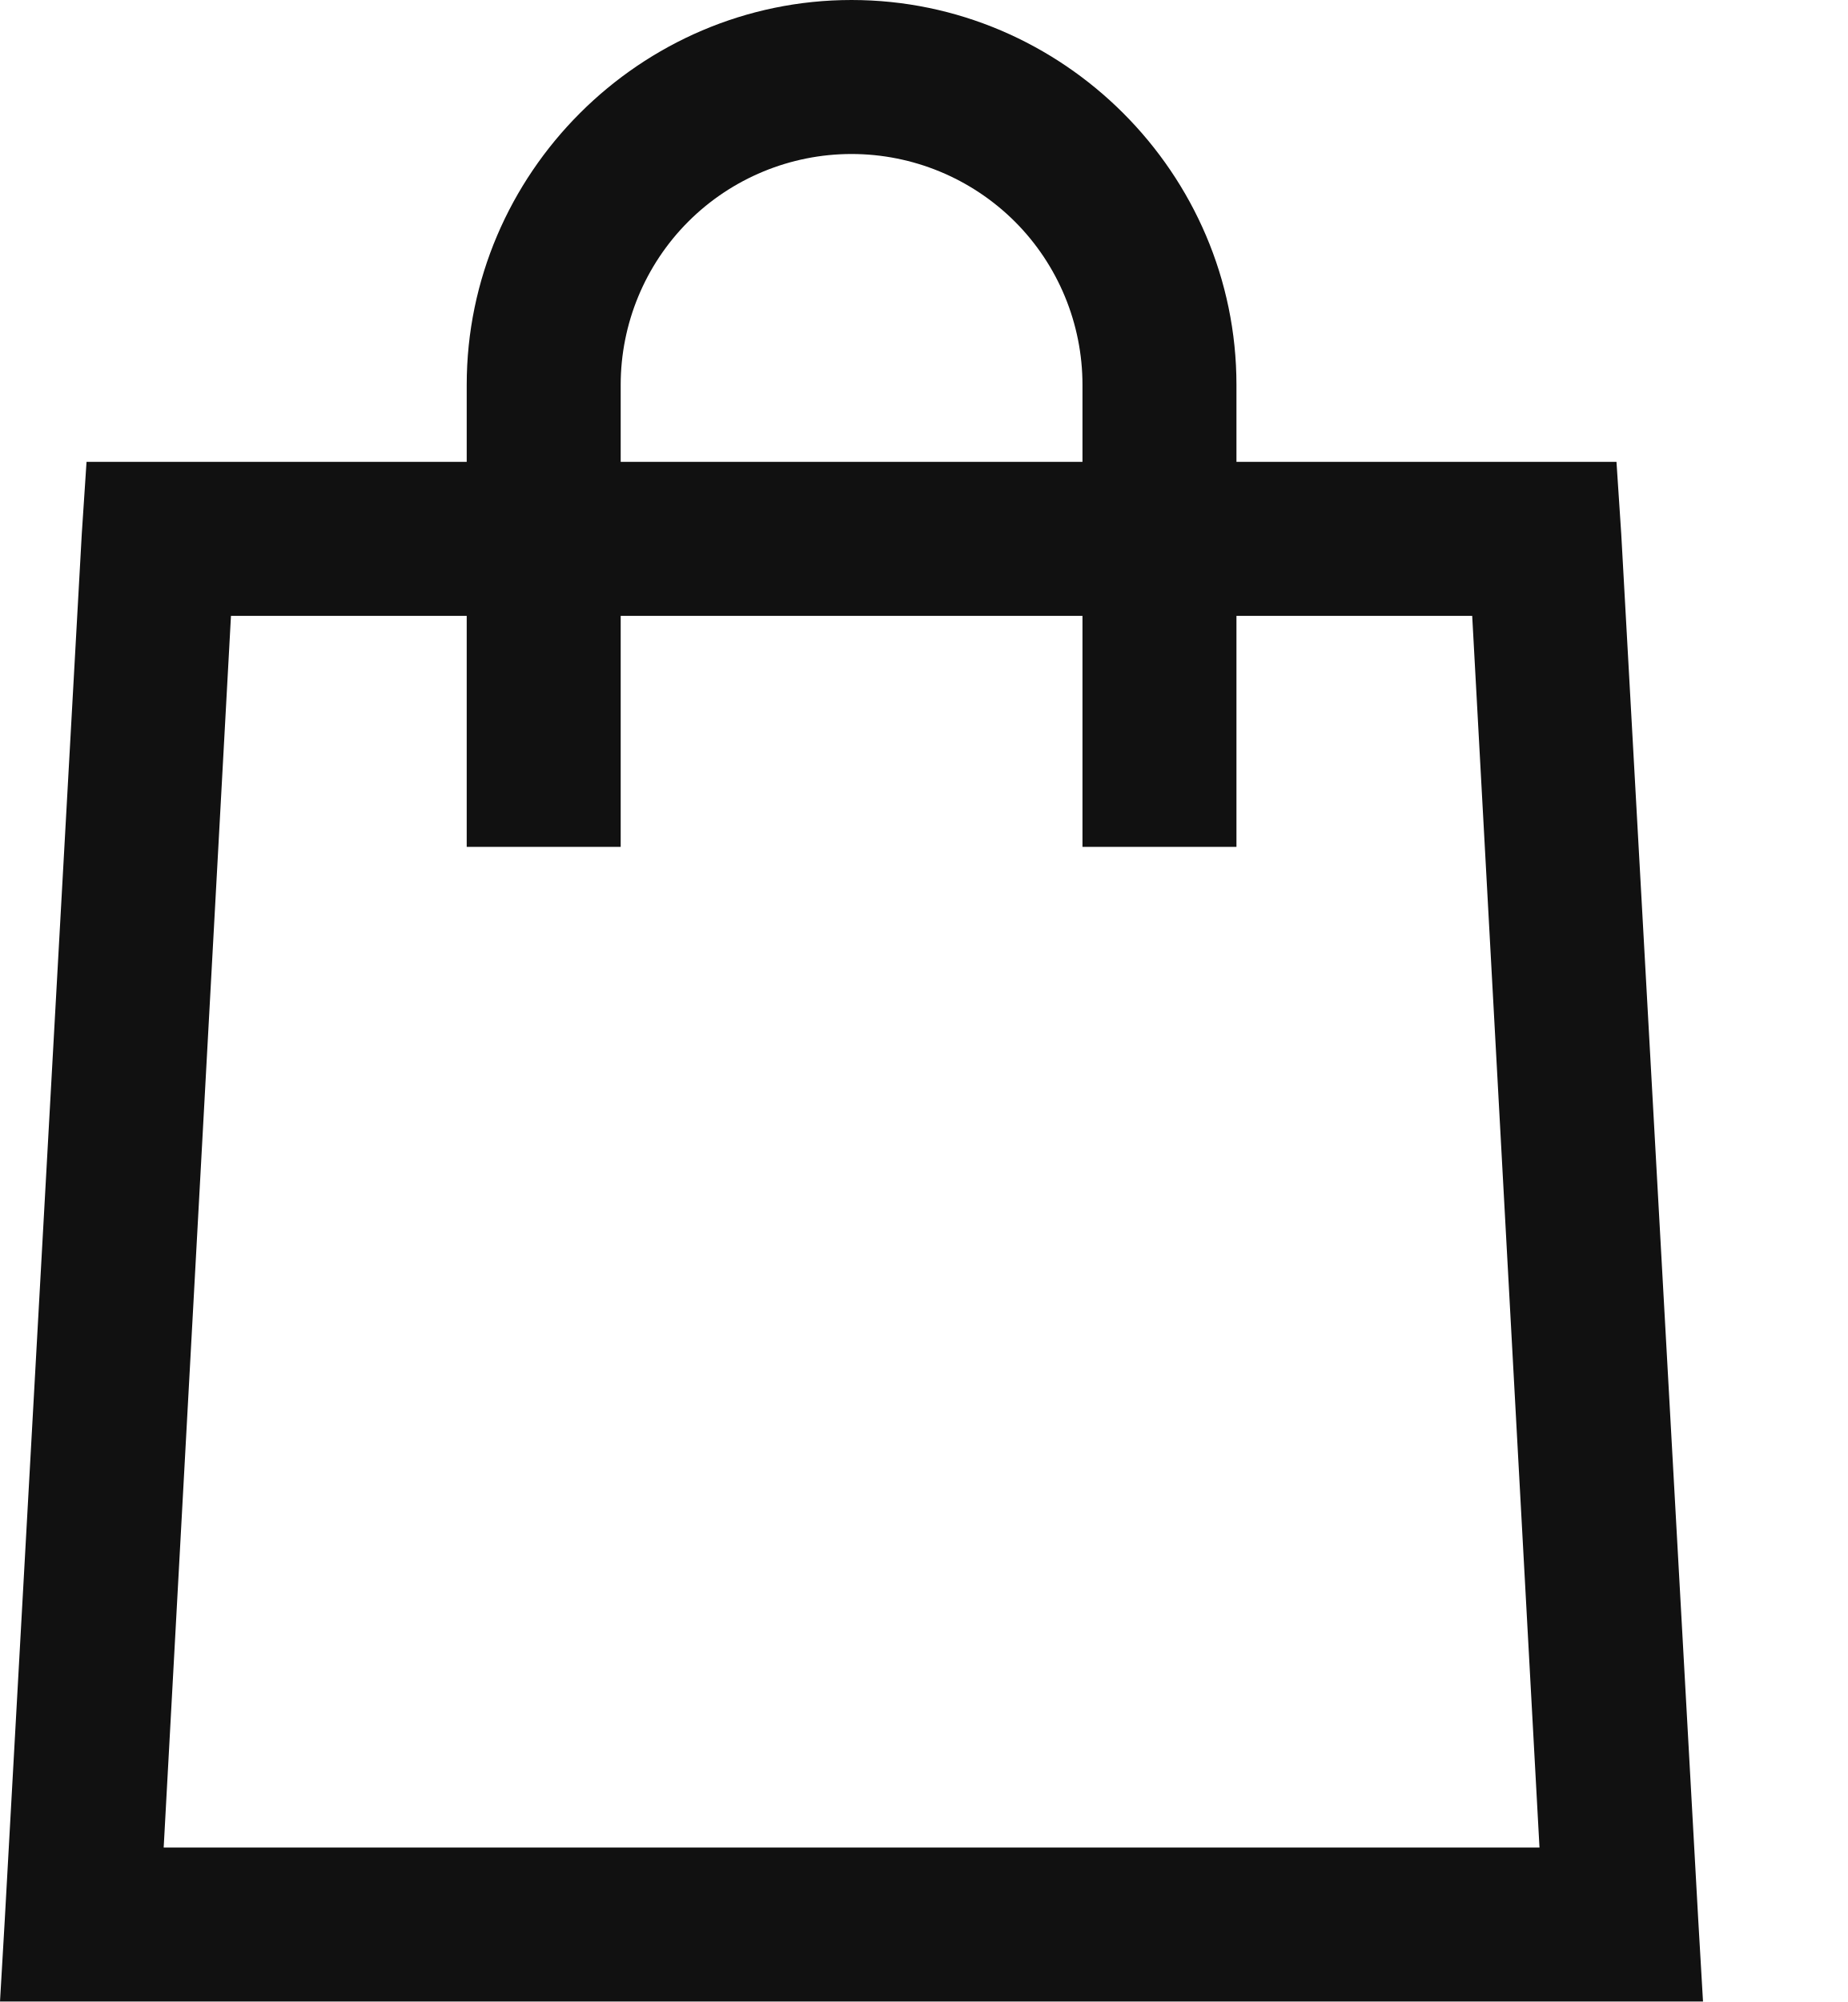
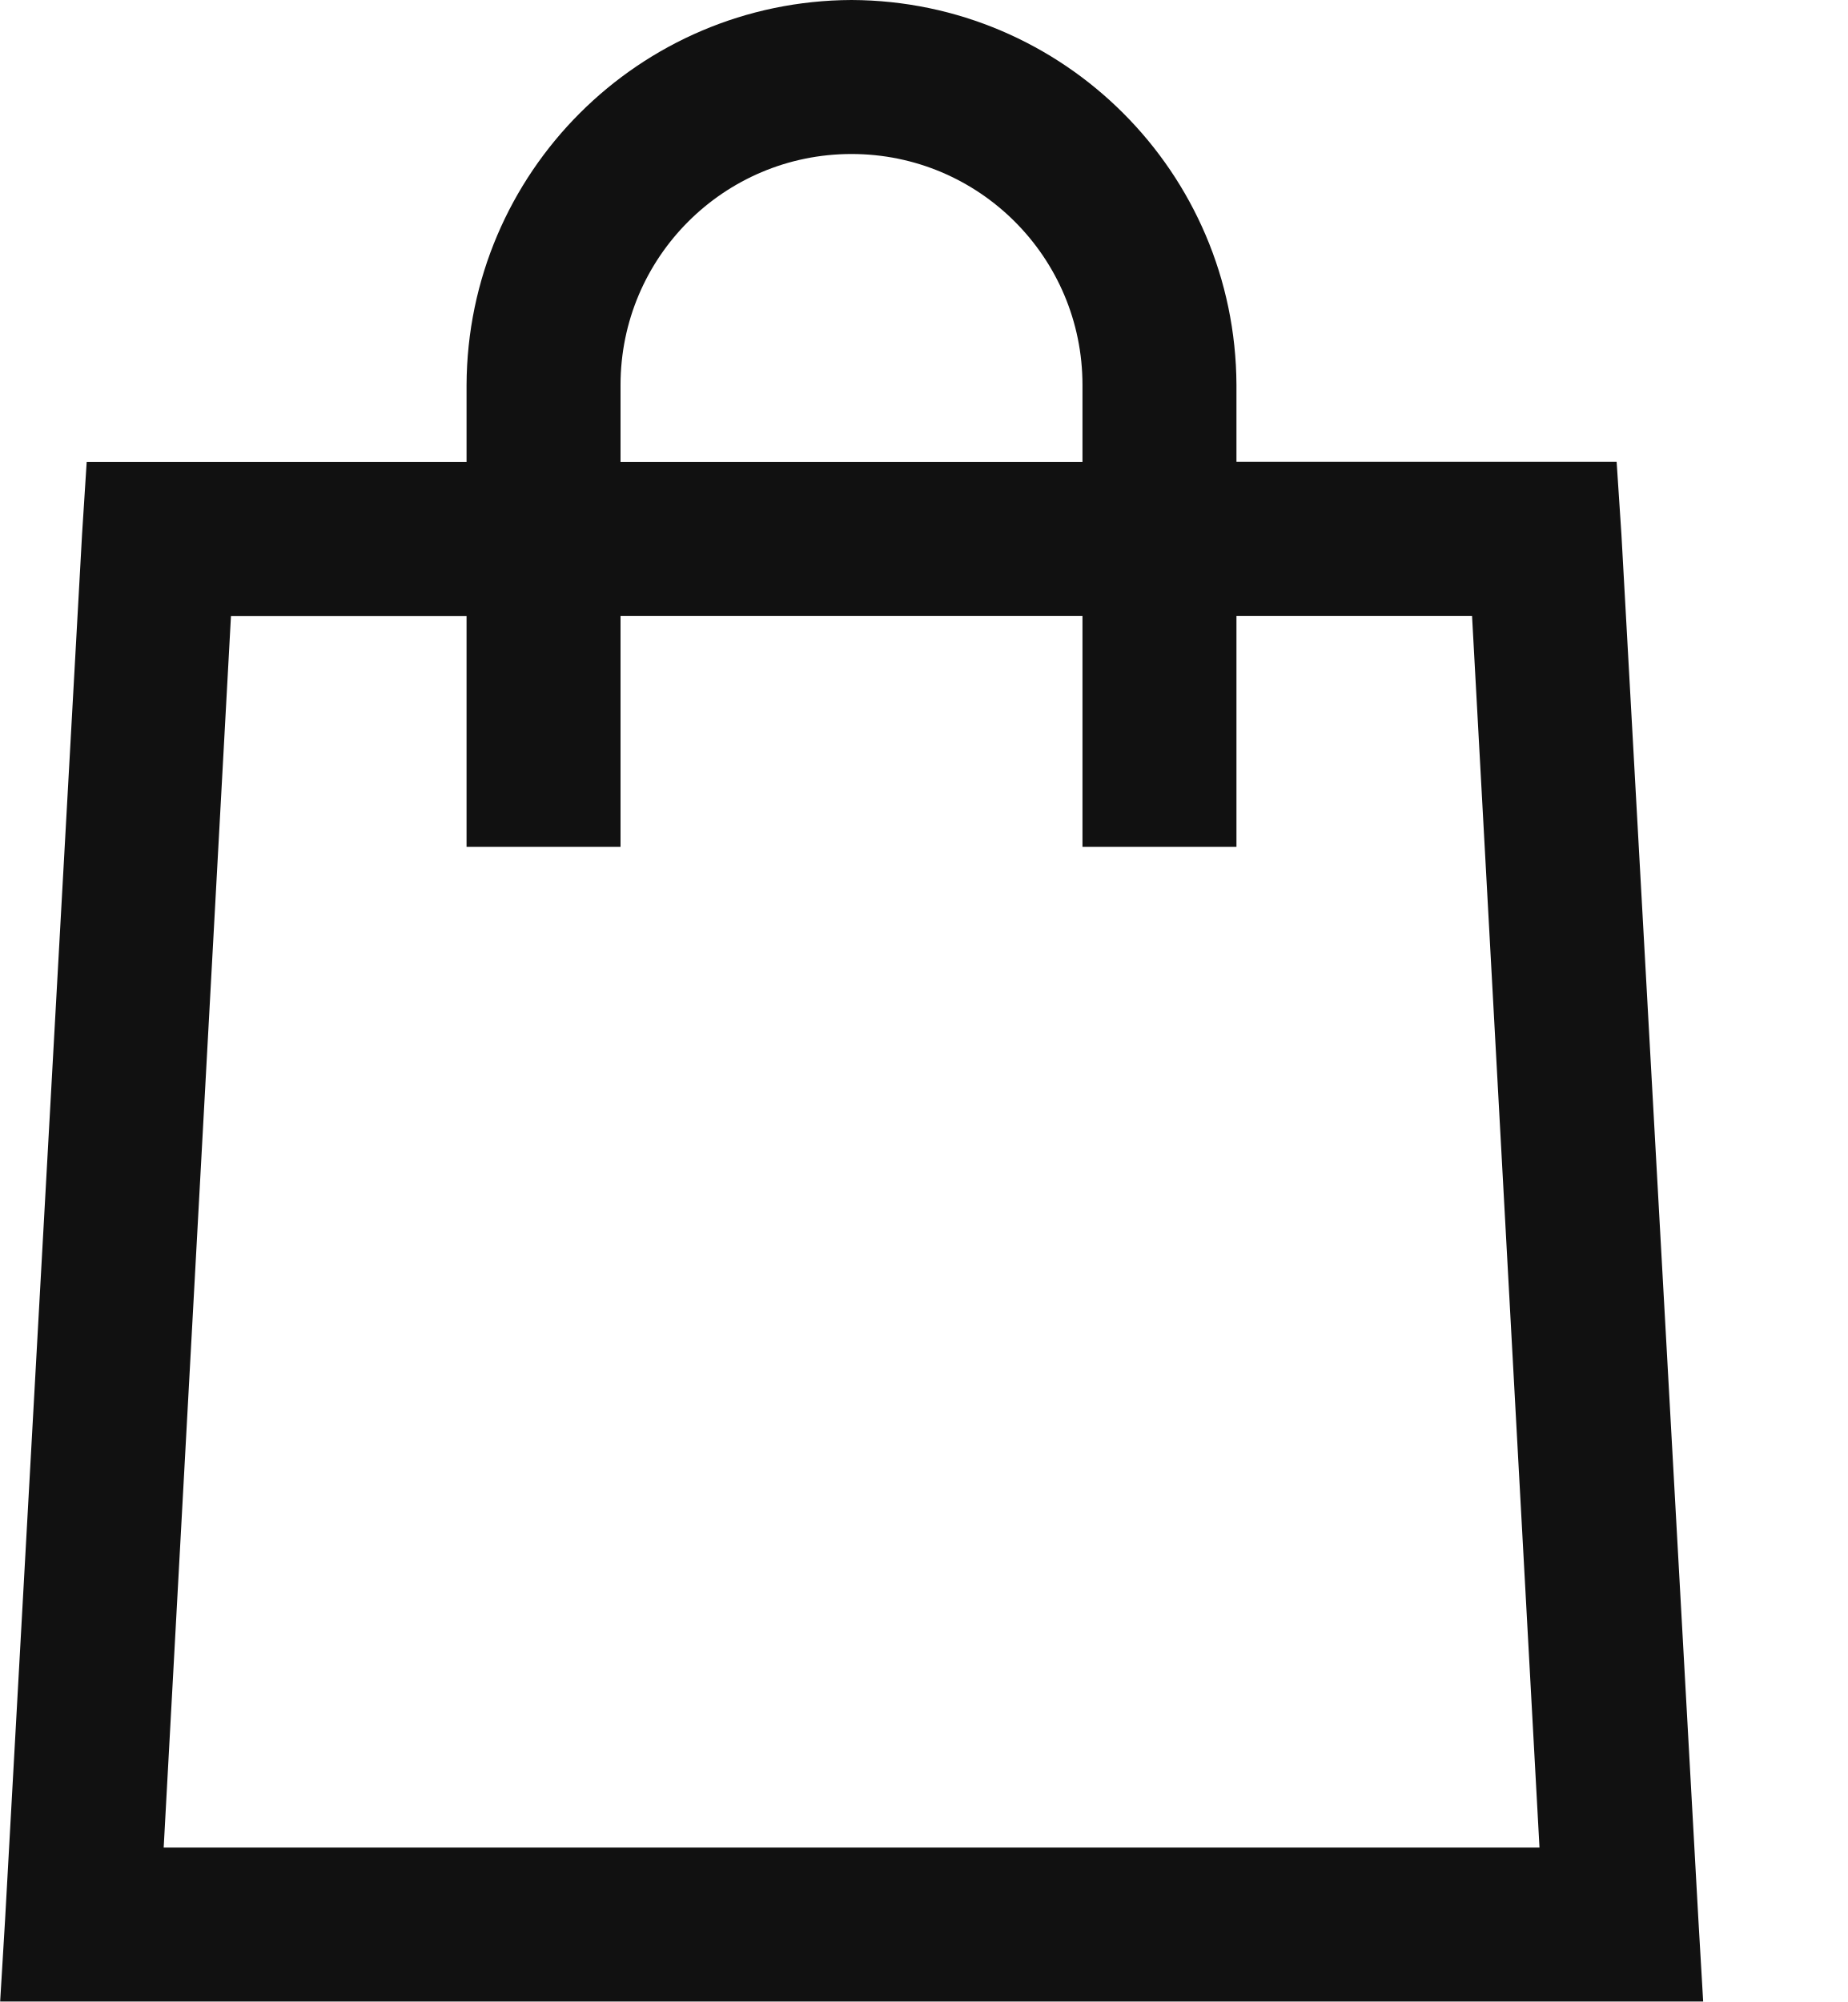
- <svg xmlns="http://www.w3.org/2000/svg" width="12" height="13" viewBox="0 0 12 13" fill="none">
-   <path d="M5.53 0C4.158 0 3.031 1.127 3.031 2.499V2.999H0.562L0.531 3.468L0.031 12.466L0 12.997H11.06L11.029 12.466L10.529 3.468L10.498 2.999H8.03V2.499C8.03 1.127 6.903 0 5.53 0ZM5.53 1C5.928 1 6.309 1.158 6.591 1.439C6.872 1.72 7.03 2.102 7.03 2.499V2.999H4.031V2.499C4.031 2.102 4.189 1.72 4.47 1.439C4.751 1.158 5.133 1 5.53 1ZM1.5 3.999H3.031V5.499H4.031V3.999H7.03V5.499H8.03V3.999H9.561L9.998 11.997H1.063L1.5 3.999Z" fill="#111111" />
+ <svg xmlns="http://www.w3.org/2000/svg" width="12" height="13" fill="none">
+   <path d="M5.53 0a2.51 2.51 0 0 0-2.5 2.5V3H.563l-.03.468-.5 8.998-.032.531h11.06l-.031-.531-.5-8.998-.031-.469H8.03v-.5A2.51 2.51 0 0 0 5.53 0Zm0 1a1.5 1.5 0 0 1 1.5 1.5V3h-3v-.5A1.5 1.5 0 0 1 5.53 1ZM1.5 4h1.53v1.499h1v-1.5h3v1.5h1v-1.5h1.53l.438 7.998H1.063L1.5 4Z" fill="#111" />
</svg>
